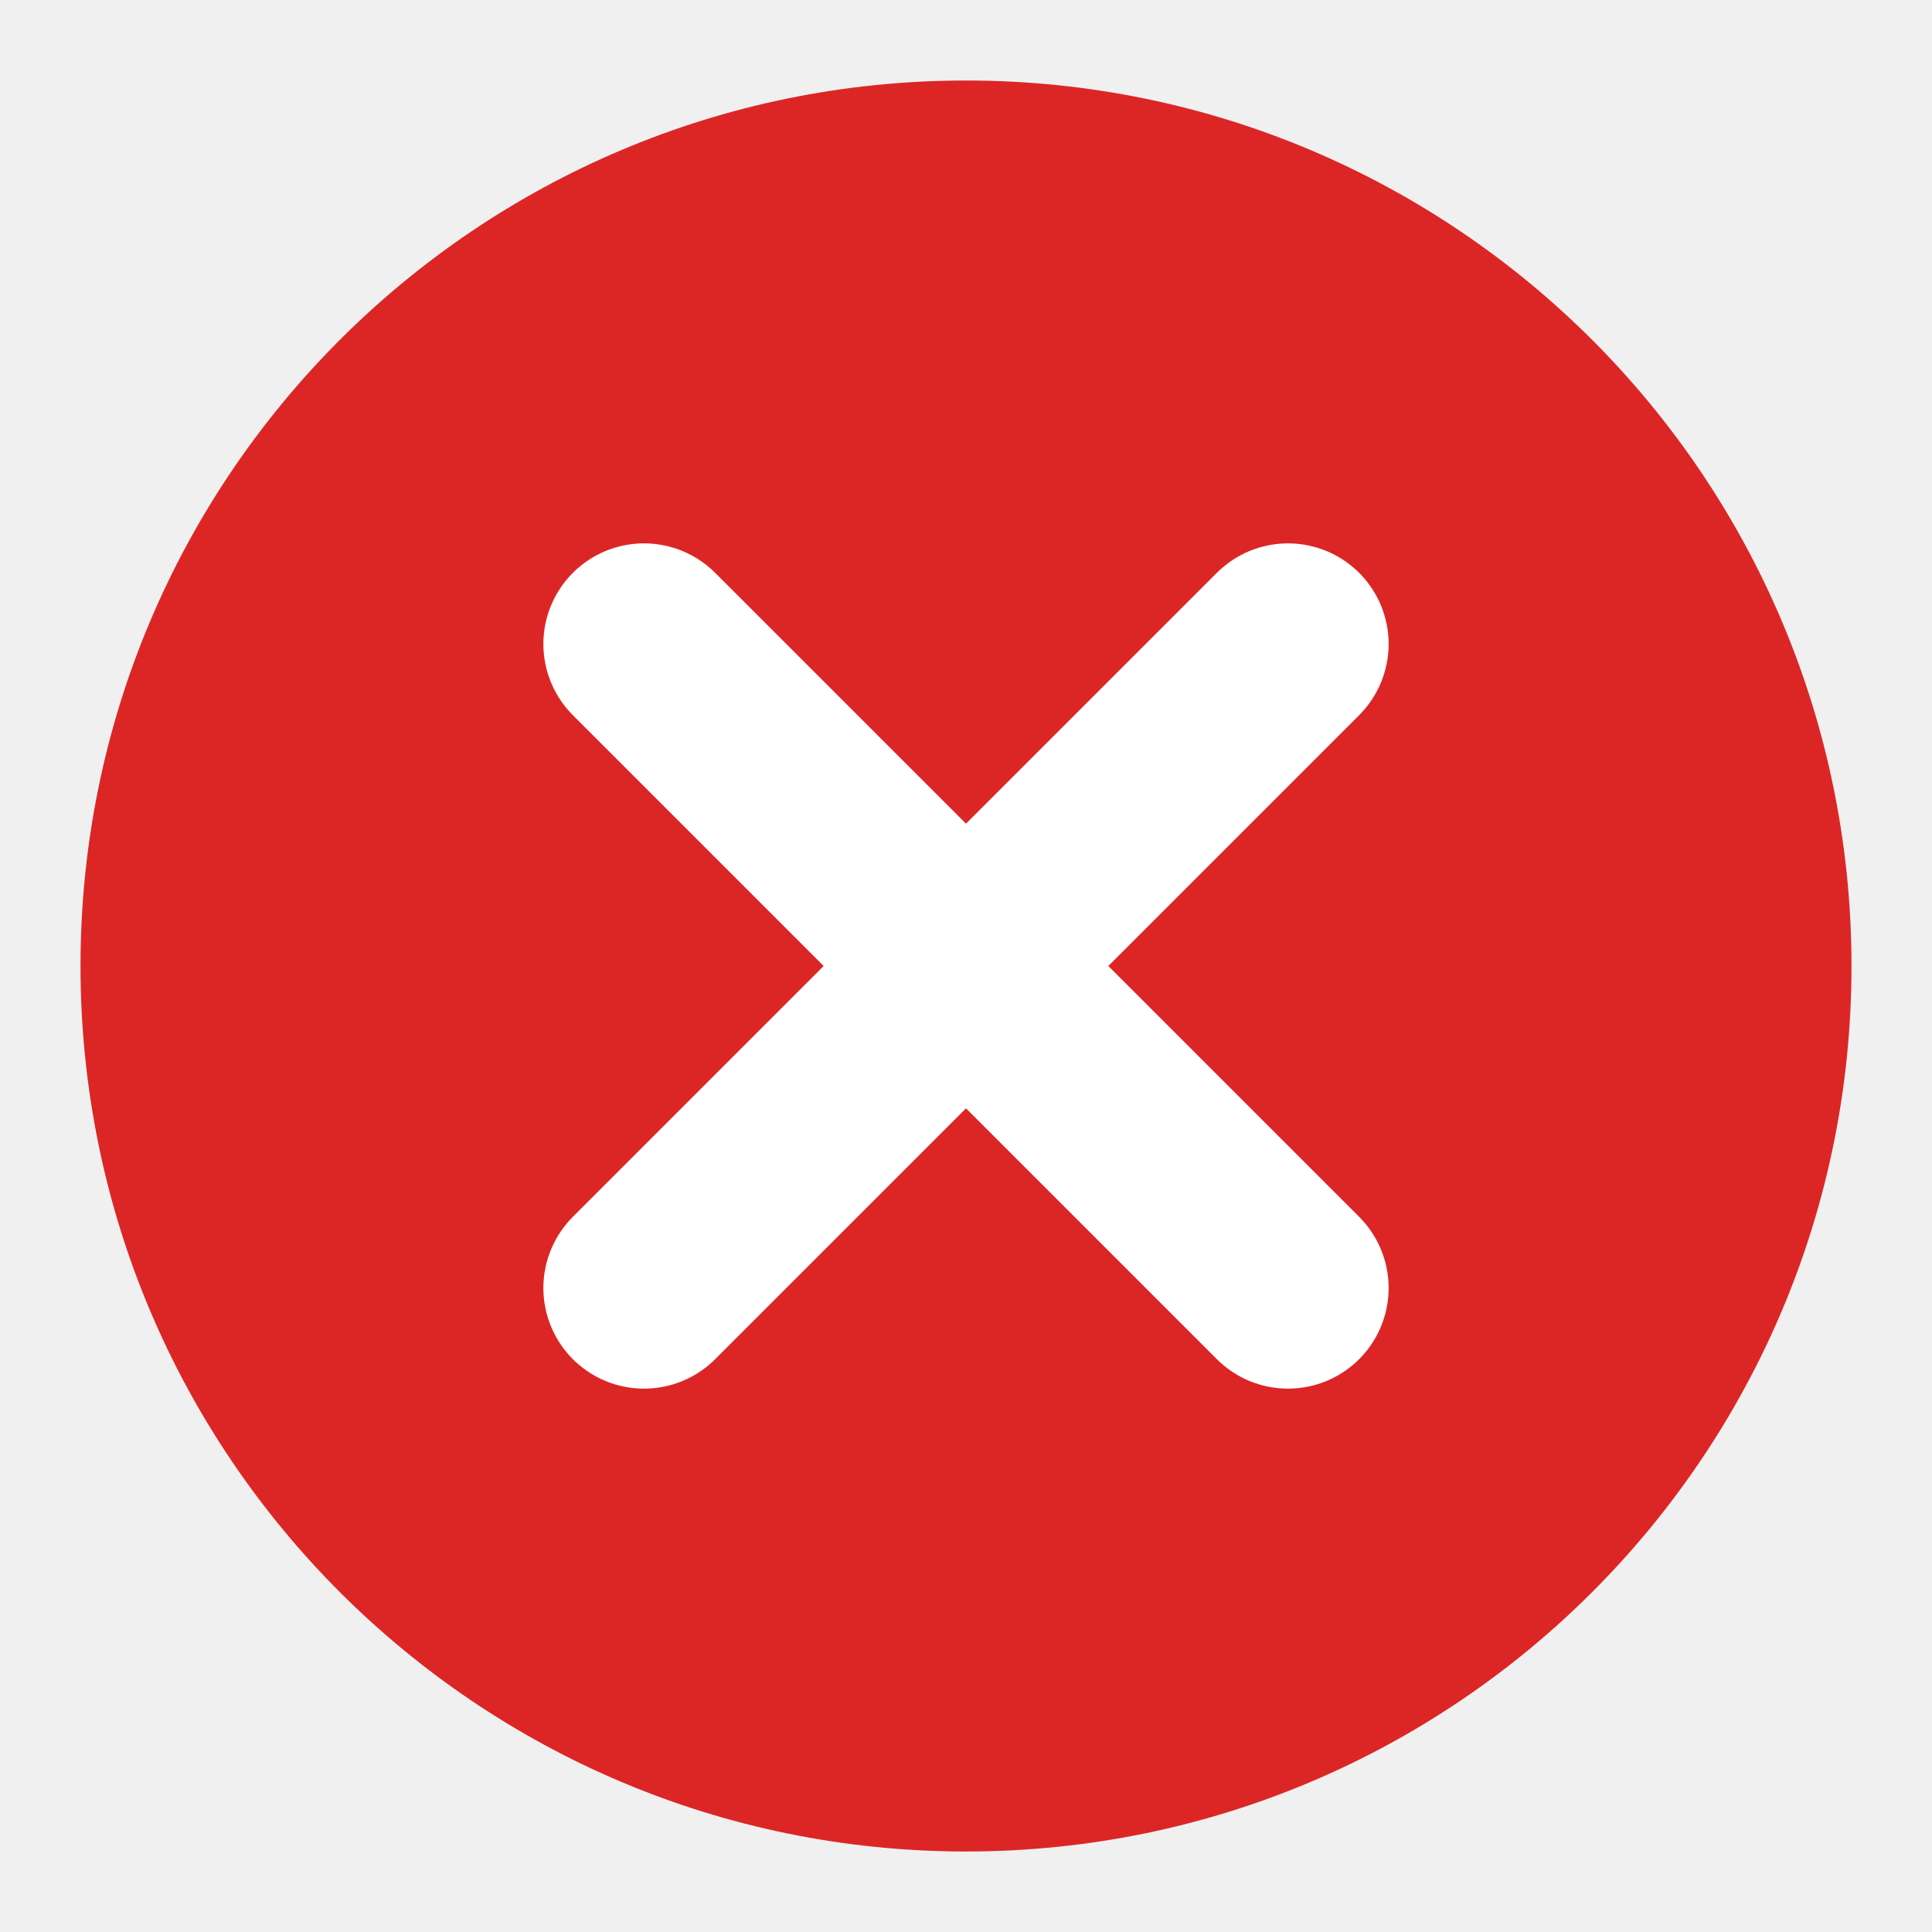
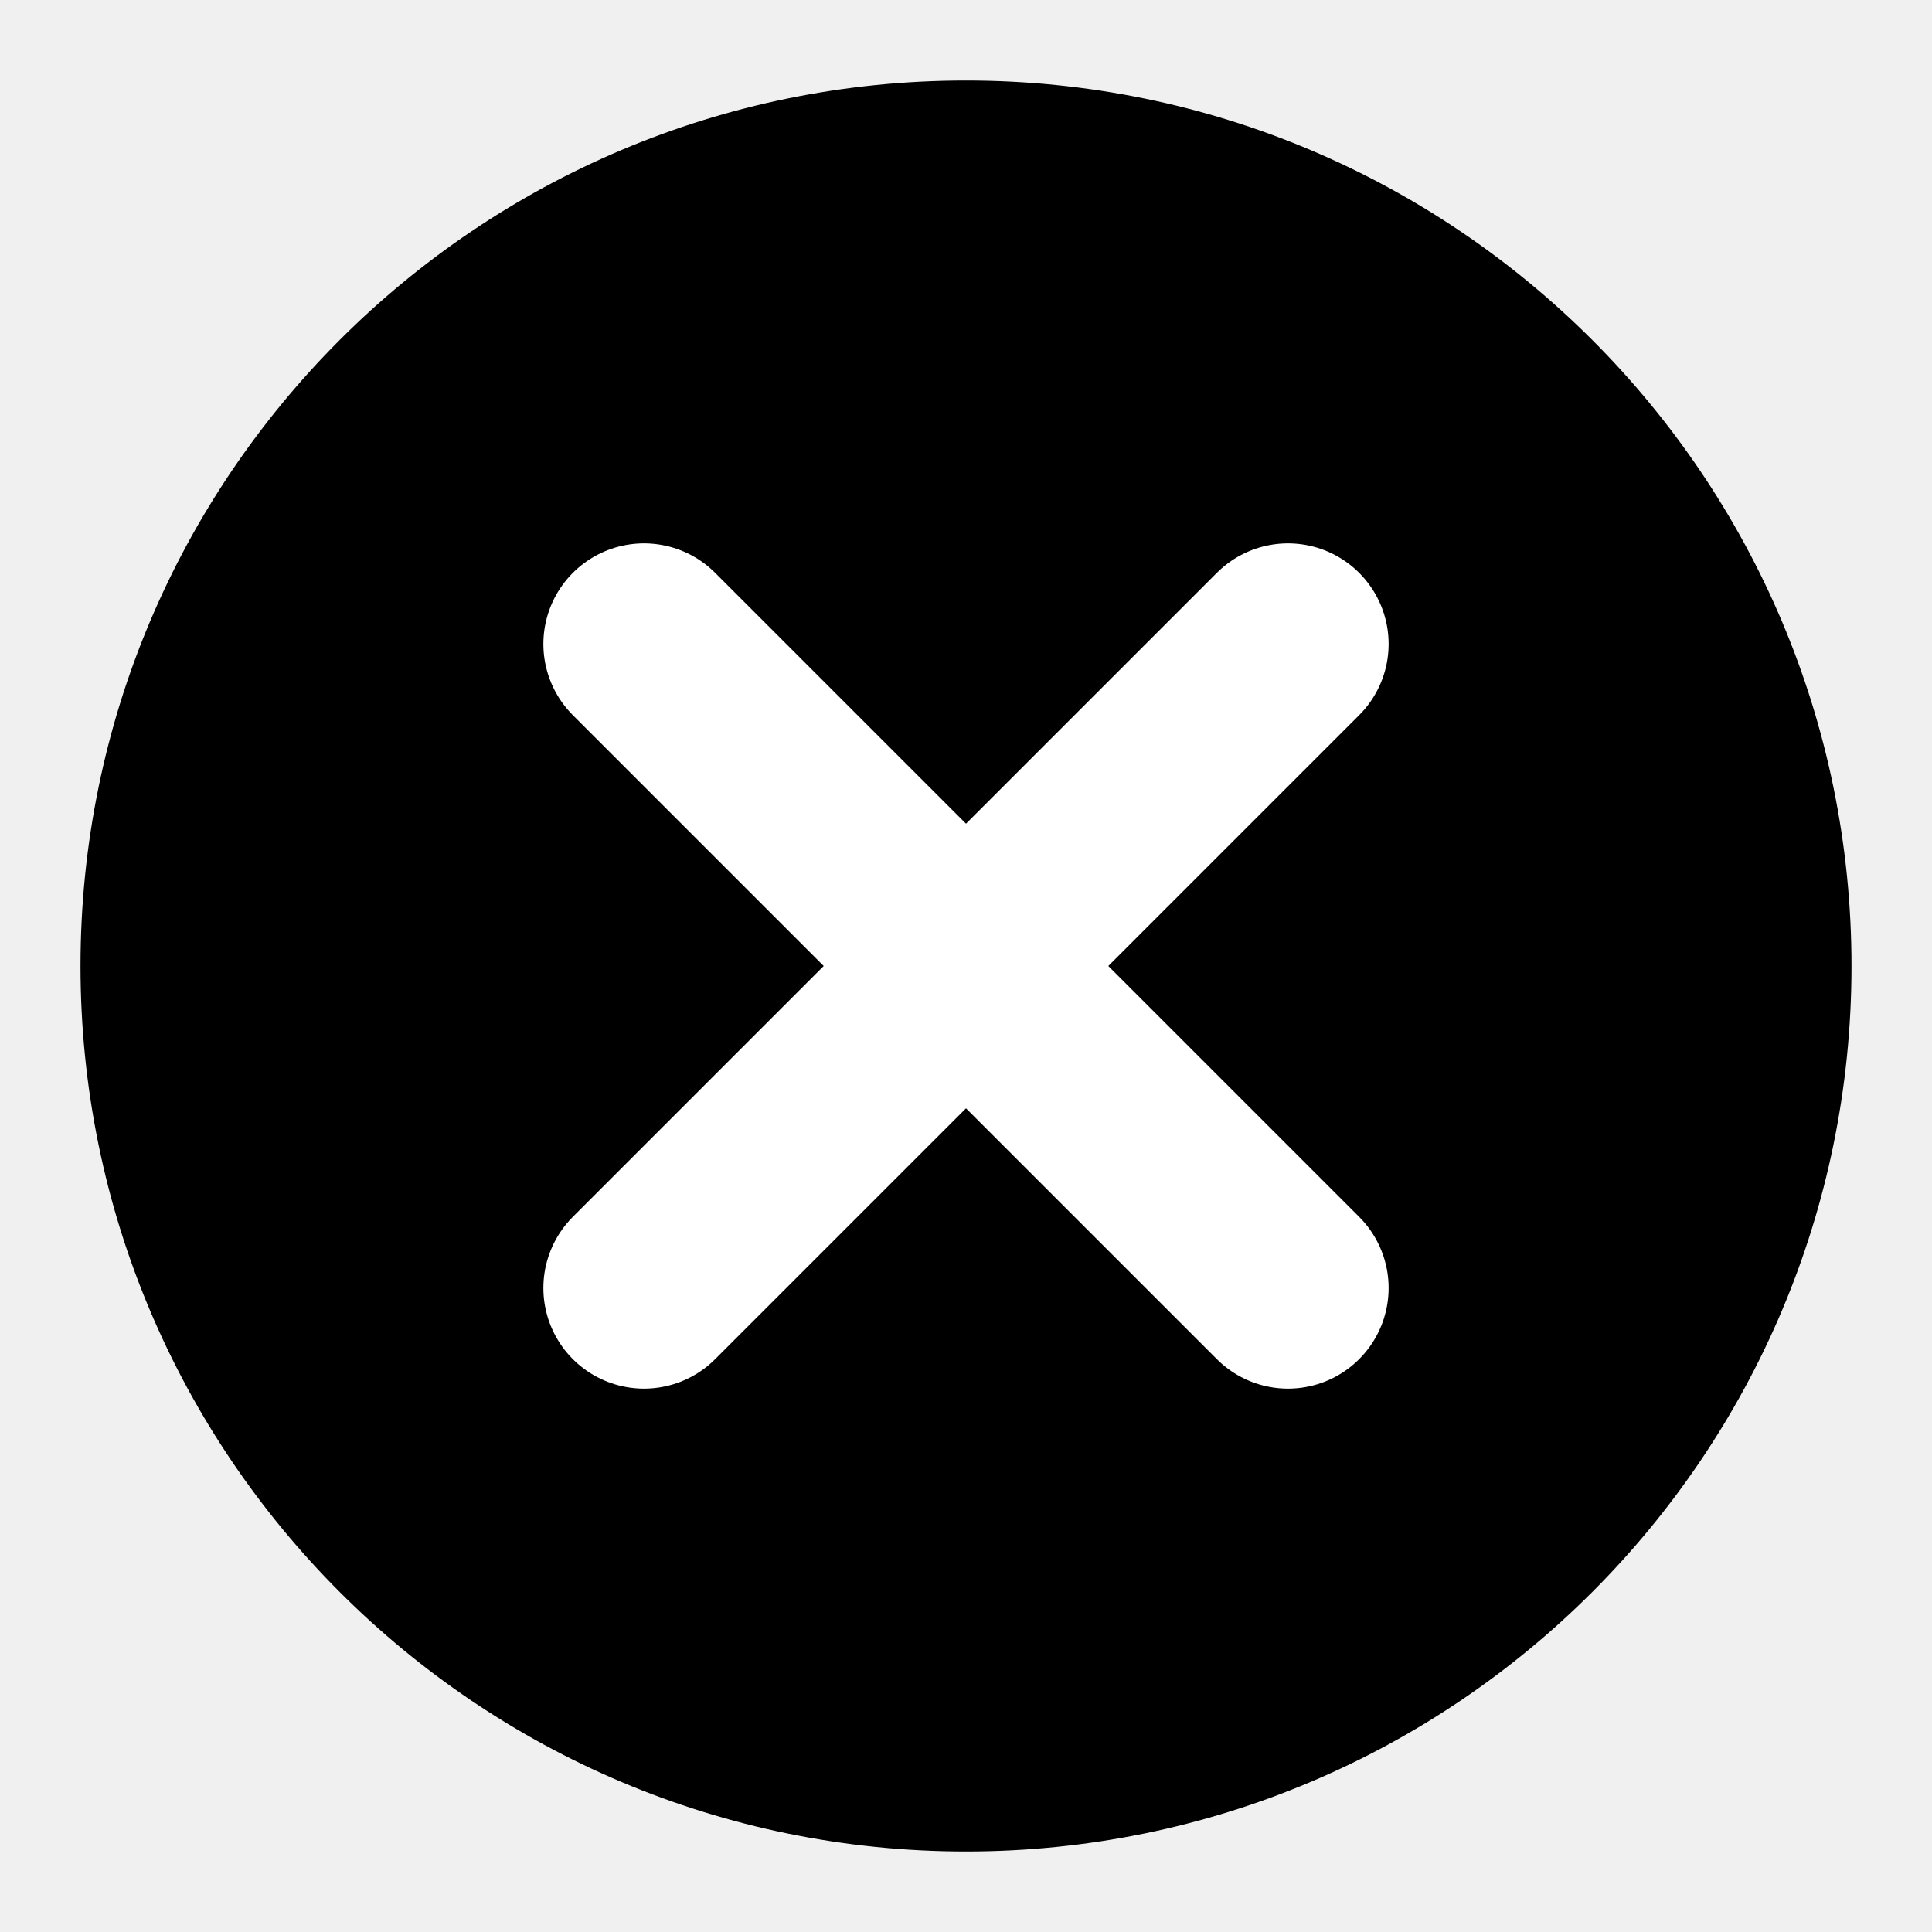
<svg xmlns="http://www.w3.org/2000/svg" viewBox="0 0 24 24">
-   <circle cx="12" cy="12" r="11" fill="#DC2626" />
+   <circle cx="12" cy="12" r="11" fill="currentColor" />
  <line x1="8" y1="8" x2="16" y2="16" stroke="white" stroke-width="2.5" stroke-linecap="round" />
  <line x1="16" y1="8" x2="8" y2="16" stroke="white" stroke-width="2.5" stroke-linecap="round" />
</svg>
